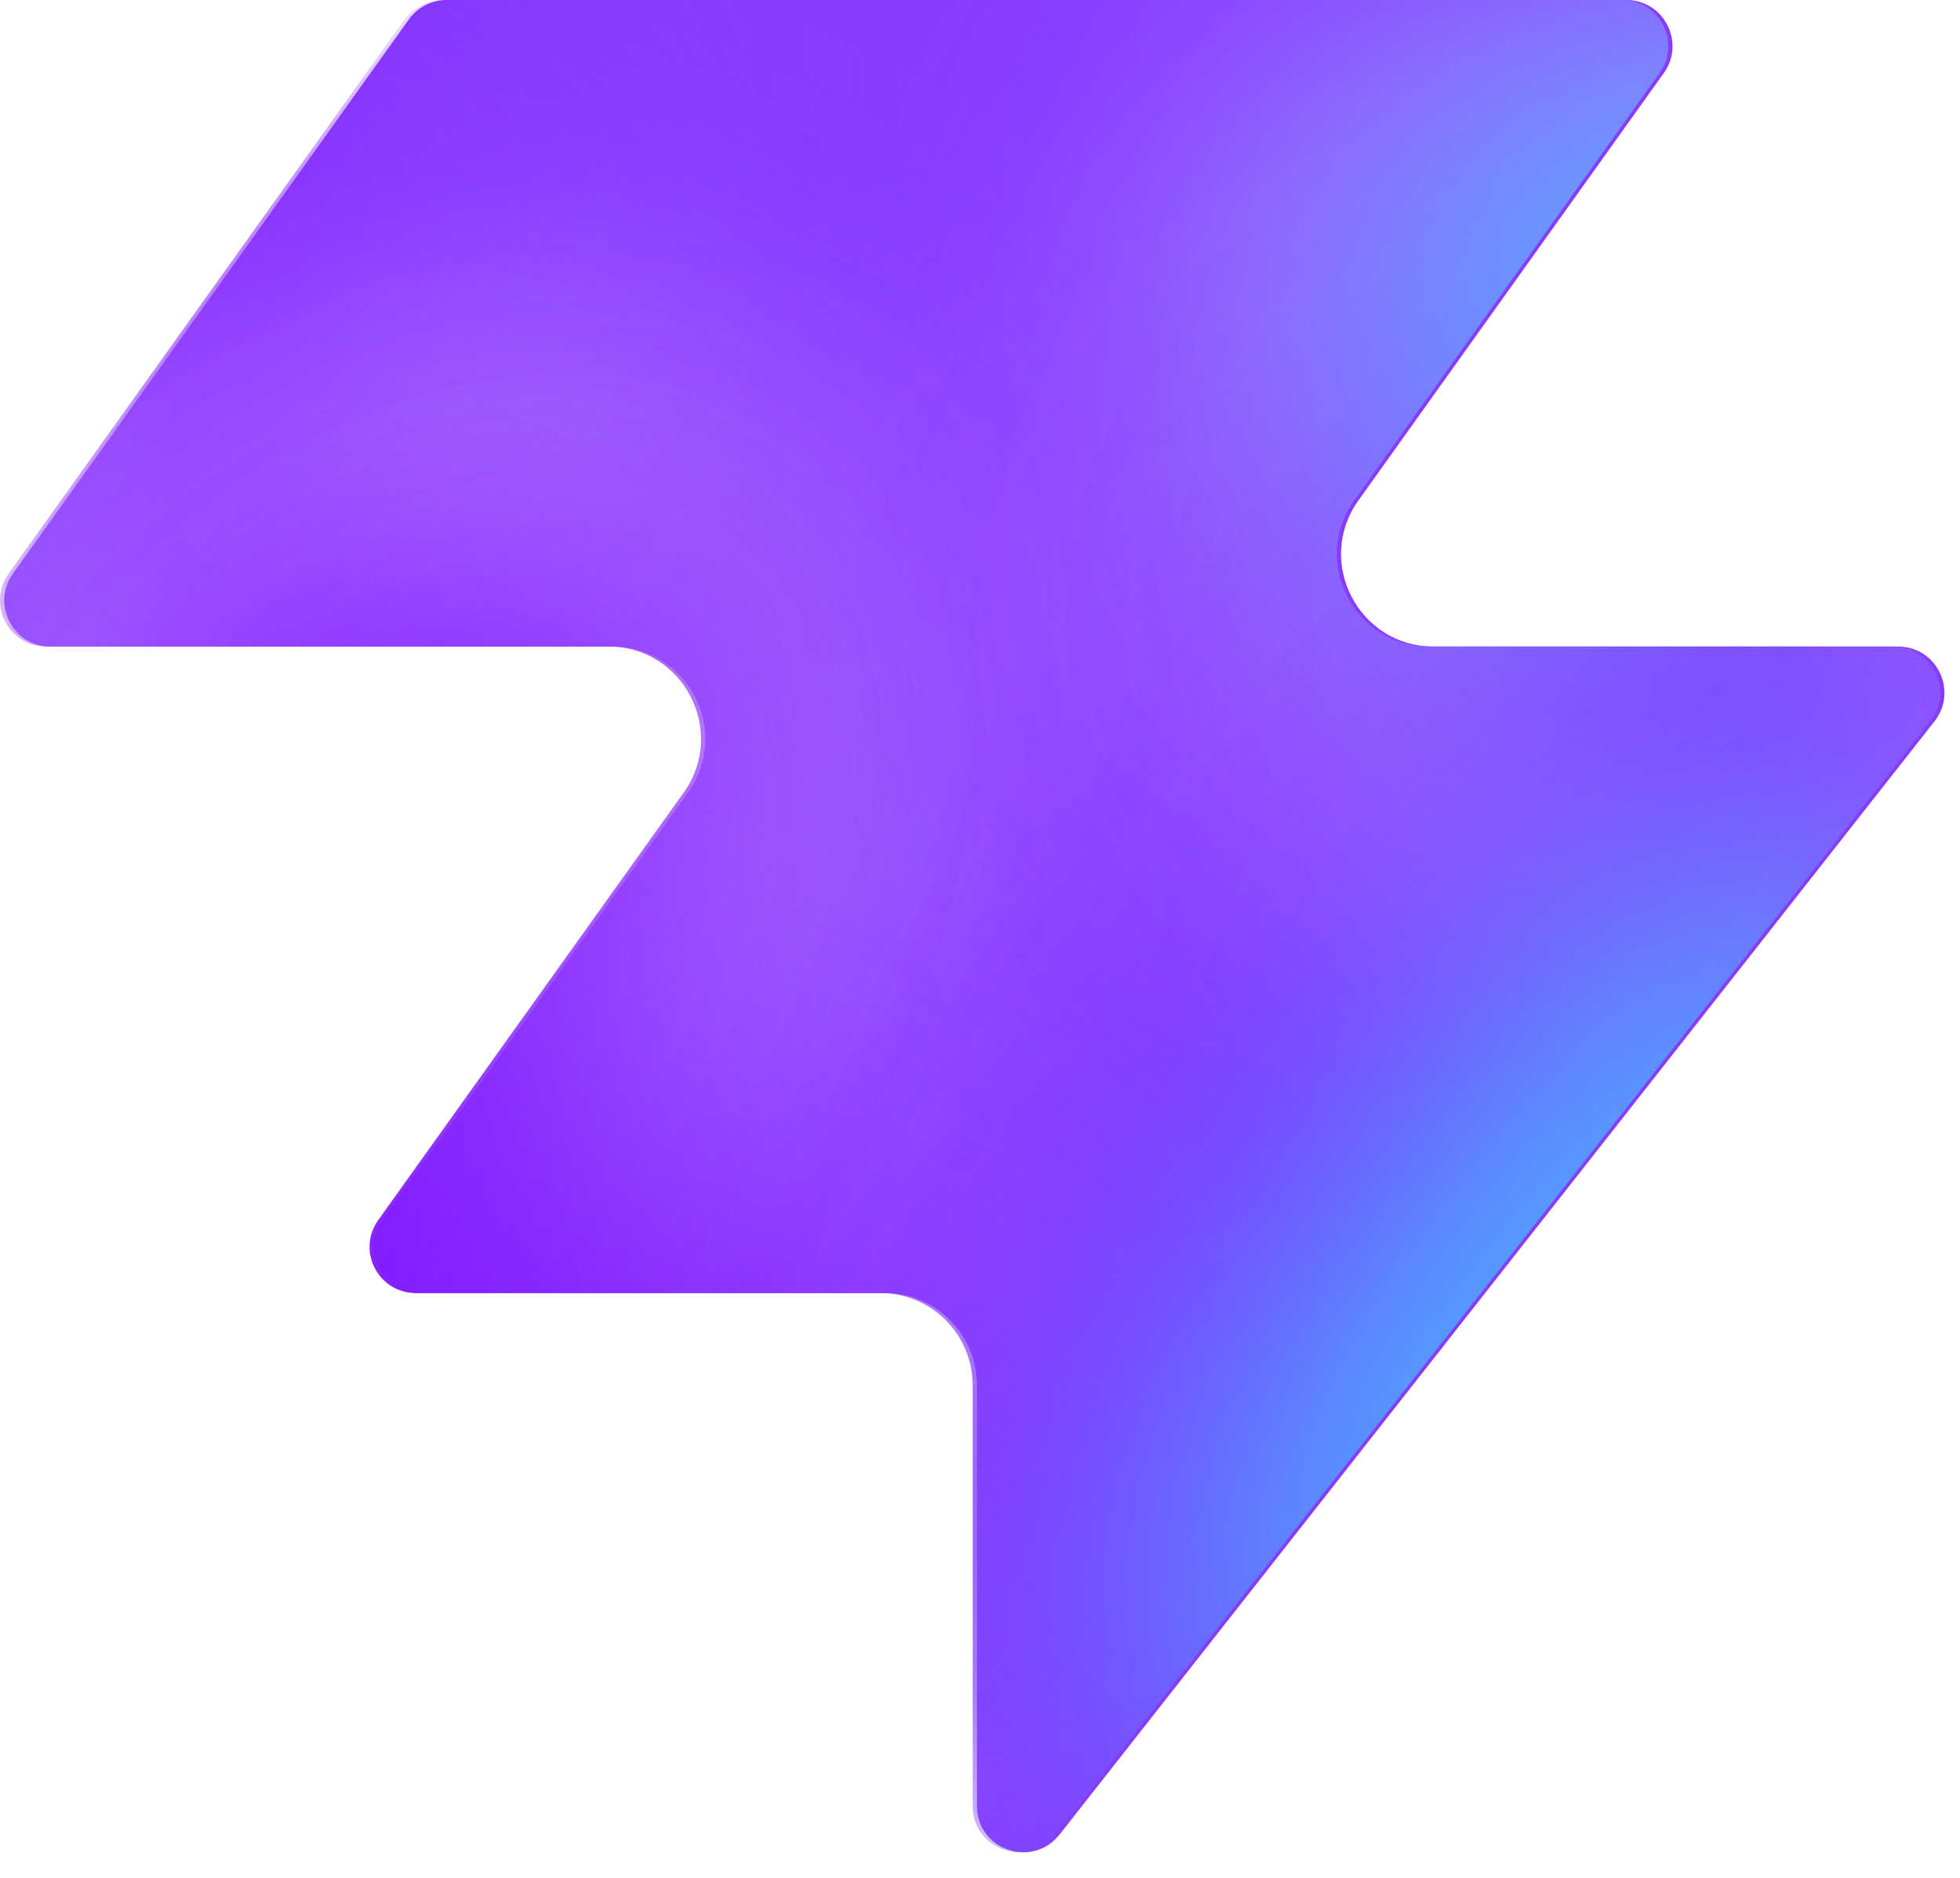
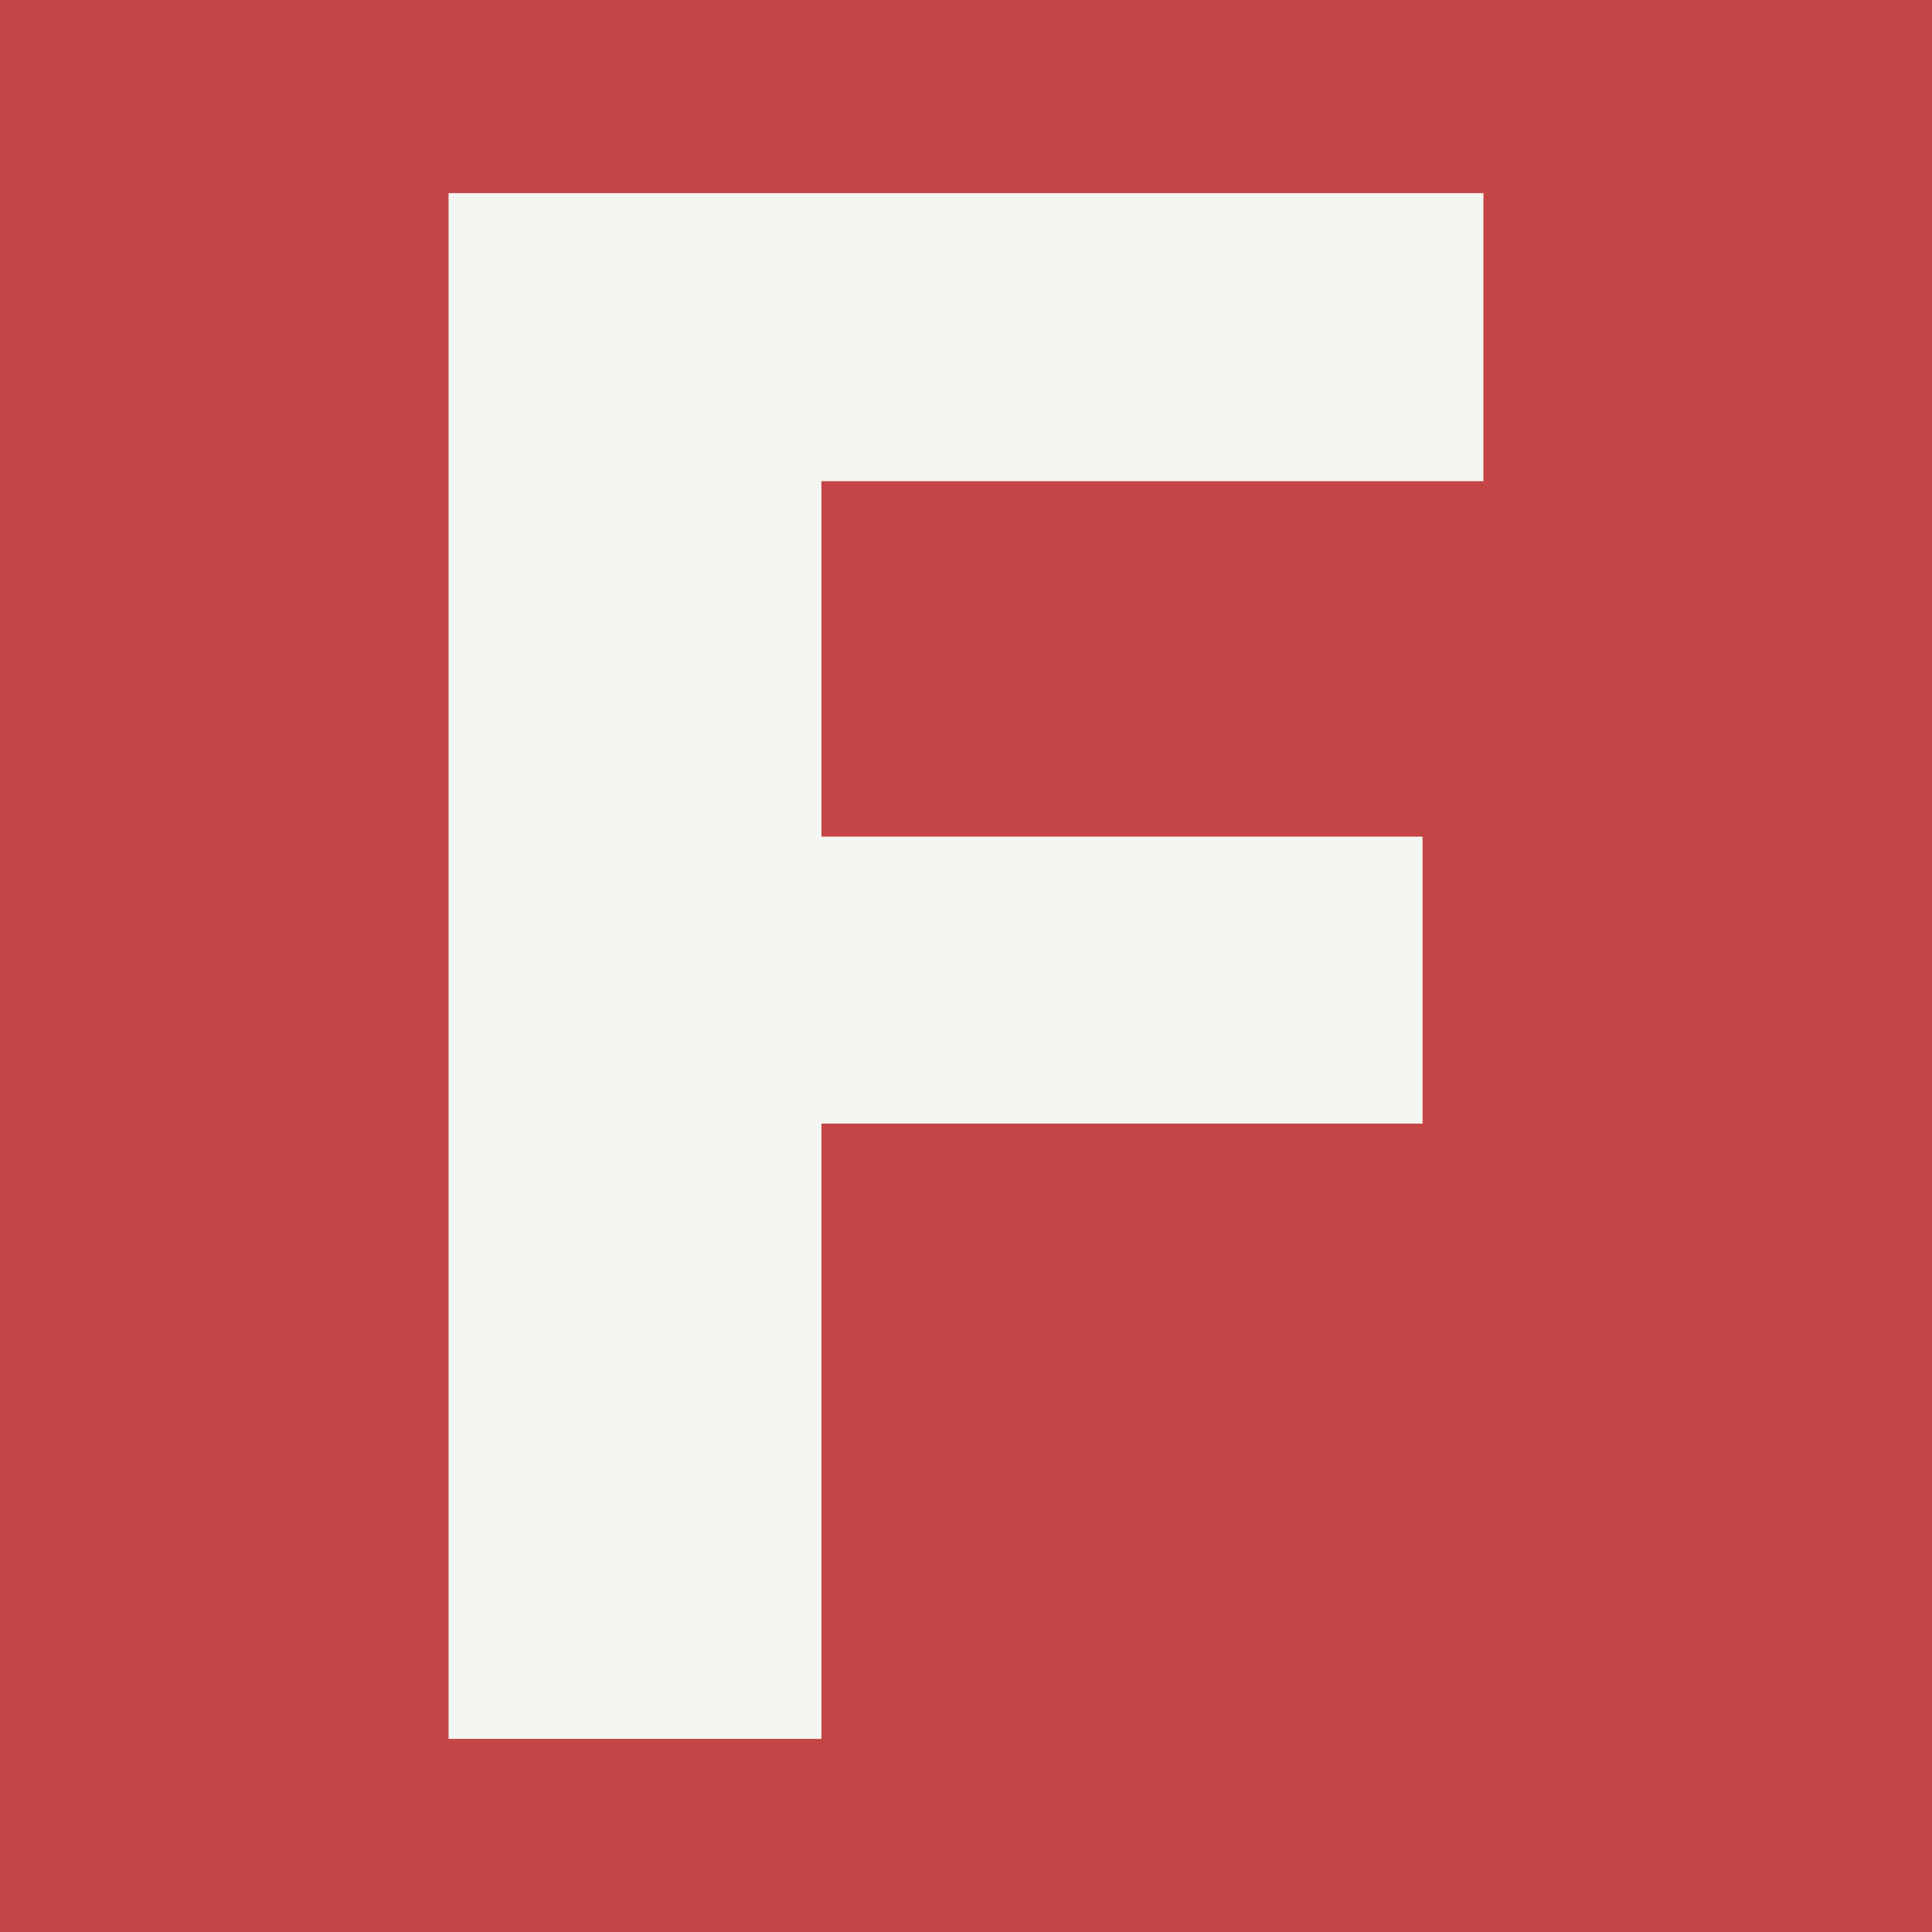
- <svg xmlns="http://www.w3.org/2000/svg" width="48" height="46" fill="none" viewBox="0 0 48 46">
-   <path fill="#863bff" d="M25.946 44.938c-.664.845-2.021.375-2.021-.698V33.937a2.26 2.26 0 0 0-2.262-2.262H10.287c-.92 0-1.456-1.04-.92-1.788l7.48-10.471c1.07-1.497 0-3.578-1.842-3.578H1.237c-.92 0-1.456-1.04-.92-1.788L10.013.474c.214-.297.556-.474.92-.474h28.894c.92 0 1.456 1.04.92 1.788l-7.48 10.471c-1.07 1.498 0 3.579 1.842 3.579h11.377c.943 0 1.473 1.088.89 1.83L25.947 44.94z" style="fill:#863bff;fill:color(display-p3 .525 .23 1);fill-opacity:1" />
-   <mask id="a" width="48" height="46" x="0" y="0" maskUnits="userSpaceOnUse" style="mask-type:alpha">
-     <path fill="#000" d="M25.842 44.938c-.664.844-2.021.375-2.021-.698V33.937a2.26 2.26 0 0 0-2.262-2.262H10.183c-.92 0-1.456-1.04-.92-1.788l7.48-10.471c1.07-1.498 0-3.579-1.842-3.579H1.133c-.92 0-1.456-1.04-.92-1.787L9.91.473c.214-.297.556-.474.92-.474h28.894c.92 0 1.456 1.04.92 1.788l-7.48 10.471c-1.07 1.498 0 3.578 1.842 3.578h11.377c.943 0 1.473 1.088.89 1.832L25.843 44.94z" style="fill:#000;fill-opacity:1" />
-   </mask>
-   <g mask="url(#a)">
-     <g filter="url(#b)">
-       <ellipse cx="5.508" cy="14.704" fill="#ede6ff" rx="5.508" ry="14.704" style="fill:#ede6ff;fill:color(display-p3 .927 .903 1);fill-opacity:1" transform="matrix(.00324 1 1 -.00324 -4.47 31.516)" />
-     </g>
-     <g filter="url(#c)">
-       <ellipse cx="10.399" cy="29.851" fill="#ede6ff" rx="10.399" ry="29.851" style="fill:#ede6ff;fill:color(display-p3 .927 .903 1);fill-opacity:1" transform="matrix(.00324 1 1 -.00324 -39.328 7.883)" />
-     </g>
-     <g filter="url(#d)">
-       <ellipse cx="5.508" cy="30.487" fill="#7e14ff" rx="5.508" ry="30.487" style="fill:#7e14ff;fill:color(display-p3 .492 .077 1);fill-opacity:1" transform="rotate(89.814 -25.913 -14.639)scale(1 -1)" />
-     </g>
-     <g filter="url(#e)">
-       <ellipse cx="5.508" cy="30.599" fill="#7e14ff" rx="5.508" ry="30.599" style="fill:#7e14ff;fill:color(display-p3 .492 .077 1);fill-opacity:1" transform="rotate(89.814 -32.644 -3.334)scale(1 -1)" />
-     </g>
-     <g filter="url(#f)">
-       <ellipse cx="5.508" cy="30.599" fill="#7e14ff" rx="5.508" ry="30.599" style="fill:#7e14ff;fill:color(display-p3 .492 .077 1);fill-opacity:1" transform="matrix(.00324 1 1 -.00324 -34.34 30.47)" />
-     </g>
-     <g filter="url(#g)">
-       <ellipse cx="14.072" cy="22.078" fill="#ede6ff" rx="14.072" ry="22.078" style="fill:#ede6ff;fill:color(display-p3 .927 .903 1);fill-opacity:1" transform="rotate(93.35 24.506 48.493)scale(-1 1)" />
-     </g>
-     <g filter="url(#h)">
-       <ellipse cx="3.47" cy="21.501" fill="#7e14ff" rx="3.47" ry="21.501" style="fill:#7e14ff;fill:color(display-p3 .492 .077 1);fill-opacity:1" transform="rotate(89.009 28.708 47.59)scale(-1 1)" />
-     </g>
-     <g filter="url(#i)">
-       <ellipse cx="3.47" cy="21.501" fill="#7e14ff" rx="3.47" ry="21.501" style="fill:#7e14ff;fill:color(display-p3 .492 .077 1);fill-opacity:1" transform="rotate(89.009 28.708 47.59)scale(-1 1)" />
-     </g>
-     <g filter="url(#j)">
-       <ellipse cx=".387" cy="8.972" fill="#7e14ff" rx="4.407" ry="29.108" style="fill:#7e14ff;fill:color(display-p3 .492 .077 1);fill-opacity:1" transform="rotate(39.51 .387 8.972)" />
-     </g>
-     <g filter="url(#k)">
-       <ellipse cx="47.523" cy="-6.092" fill="#7e14ff" rx="4.407" ry="29.108" style="fill:#7e14ff;fill:color(display-p3 .492 .077 1);fill-opacity:1" transform="rotate(37.892 47.523 -6.092)" />
-     </g>
-     <g filter="url(#l)">
-       <ellipse cx="41.412" cy="6.333" fill="#47bfff" rx="5.971" ry="9.665" style="fill:#47bfff;fill:color(display-p3 .28 .748 1);fill-opacity:1" transform="rotate(37.892 41.412 6.333)" />
-     </g>
-     <g filter="url(#m)">
-       <ellipse cx="-1.879" cy="38.332" fill="#7e14ff" rx="4.407" ry="29.108" style="fill:#7e14ff;fill:color(display-p3 .492 .077 1);fill-opacity:1" transform="rotate(37.892 -1.88 38.332)" />
-     </g>
-     <g filter="url(#n)">
-       <ellipse cx="-1.879" cy="38.332" fill="#7e14ff" rx="4.407" ry="29.108" style="fill:#7e14ff;fill:color(display-p3 .492 .077 1);fill-opacity:1" transform="rotate(37.892 -1.88 38.332)" />
-     </g>
-     <g filter="url(#o)">
-       <ellipse cx="35.651" cy="29.907" fill="#7e14ff" rx="4.407" ry="29.108" style="fill:#7e14ff;fill:color(display-p3 .492 .077 1);fill-opacity:1" transform="rotate(37.892 35.651 29.907)" />
-     </g>
-     <g filter="url(#p)">
-       <ellipse cx="38.418" cy="32.4" fill="#47bfff" rx="5.971" ry="15.297" style="fill:#47bfff;fill:color(display-p3 .28 .748 1);fill-opacity:1" transform="rotate(37.892 38.418 32.4)" />
+ <svg xmlns="http://www.w3.org/2000/svg" version="1.1" viewBox="0 0 200 200">
+   <rect width="200" height="200" fill="url('#gradient')" />
+   <defs>
+     <linearGradient id="gradient" gradientTransform="rotate(130 0.5 0.5)">
+       <stop offset="0%" stop-color="#c44545" />
+       <stop offset="100%" stop-color="#c44545" />
+     </linearGradient>
+   </defs>
+   <g>
+     <g fill="#f4f6f1" transform="matrix(11.25275,0,0,11.25275,34.3964,180.0064)" stroke="#254c79" stroke-width="0">
+       <path d="M10.03-8.30L10.03-5.66L4.50-5.66L4.50 0L1.07 0L1.07-14.22L10.59-14.22L10.59-11.57L4.50-11.57L4.50-8.30L10.03-8.30Z" />
    </g>
  </g>
-   <defs>
-     <filter id="b" width="60.045" height="41.654" x="-19.77" y="16.149" color-interpolation-filters="sRGB" filterUnits="userSpaceOnUse">
-       <feFlood flood-opacity="0" result="BackgroundImageFix" />
-       <feBlend in="SourceGraphic" in2="BackgroundImageFix" result="shape" />
-       <feGaussianBlur result="effect1_foregroundBlur_2002_17158" stdDeviation="7.659" />
-     </filter>
-     <filter id="c" width="90.34" height="51.437" x="-54.613" y="-7.533" color-interpolation-filters="sRGB" filterUnits="userSpaceOnUse">
-       <feFlood flood-opacity="0" result="BackgroundImageFix" />
-       <feBlend in="SourceGraphic" in2="BackgroundImageFix" result="shape" />
-       <feGaussianBlur result="effect1_foregroundBlur_2002_17158" stdDeviation="7.659" />
-     </filter>
-     <filter id="d" width="79.355" height="29.4" x="-49.64" y="2.03" color-interpolation-filters="sRGB" filterUnits="userSpaceOnUse">
-       <feFlood flood-opacity="0" result="BackgroundImageFix" />
-       <feBlend in="SourceGraphic" in2="BackgroundImageFix" result="shape" />
-       <feGaussianBlur result="effect1_foregroundBlur_2002_17158" stdDeviation="4.596" />
-     </filter>
-     <filter id="e" width="79.579" height="29.4" x="-45.045" y="20.029" color-interpolation-filters="sRGB" filterUnits="userSpaceOnUse">
-       <feFlood flood-opacity="0" result="BackgroundImageFix" />
-       <feBlend in="SourceGraphic" in2="BackgroundImageFix" result="shape" />
-       <feGaussianBlur result="effect1_foregroundBlur_2002_17158" stdDeviation="4.596" />
-     </filter>
-     <filter id="f" width="79.579" height="29.4" x="-43.513" y="21.178" color-interpolation-filters="sRGB" filterUnits="userSpaceOnUse">
-       <feFlood flood-opacity="0" result="BackgroundImageFix" />
-       <feBlend in="SourceGraphic" in2="BackgroundImageFix" result="shape" />
-       <feGaussianBlur result="effect1_foregroundBlur_2002_17158" stdDeviation="4.596" />
-     </filter>
-     <filter id="g" width="74.749" height="58.852" x="15.756" y="-17.901" color-interpolation-filters="sRGB" filterUnits="userSpaceOnUse">
-       <feFlood flood-opacity="0" result="BackgroundImageFix" />
-       <feBlend in="SourceGraphic" in2="BackgroundImageFix" result="shape" />
-       <feGaussianBlur result="effect1_foregroundBlur_2002_17158" stdDeviation="7.659" />
-     </filter>
-     <filter id="h" width="61.377" height="25.362" x="23.548" y="2.284" color-interpolation-filters="sRGB" filterUnits="userSpaceOnUse">
-       <feFlood flood-opacity="0" result="BackgroundImageFix" />
-       <feBlend in="SourceGraphic" in2="BackgroundImageFix" result="shape" />
-       <feGaussianBlur result="effect1_foregroundBlur_2002_17158" stdDeviation="4.596" />
-     </filter>
-     <filter id="i" width="61.377" height="25.362" x="23.548" y="2.284" color-interpolation-filters="sRGB" filterUnits="userSpaceOnUse">
-       <feFlood flood-opacity="0" result="BackgroundImageFix" />
-       <feBlend in="SourceGraphic" in2="BackgroundImageFix" result="shape" />
-       <feGaussianBlur result="effect1_foregroundBlur_2002_17158" stdDeviation="4.596" />
-     </filter>
-     <filter id="j" width="56.045" height="63.649" x="-27.636" y="-22.853" color-interpolation-filters="sRGB" filterUnits="userSpaceOnUse">
-       <feFlood flood-opacity="0" result="BackgroundImageFix" />
-       <feBlend in="SourceGraphic" in2="BackgroundImageFix" result="shape" />
-       <feGaussianBlur result="effect1_foregroundBlur_2002_17158" stdDeviation="4.596" />
-     </filter>
-     <filter id="k" width="54.814" height="64.646" x="20.116" y="-38.415" color-interpolation-filters="sRGB" filterUnits="userSpaceOnUse">
-       <feFlood flood-opacity="0" result="BackgroundImageFix" />
-       <feBlend in="SourceGraphic" in2="BackgroundImageFix" result="shape" />
-       <feGaussianBlur result="effect1_foregroundBlur_2002_17158" stdDeviation="4.596" />
-     </filter>
-     <filter id="l" width="33.541" height="35.313" x="24.641" y="-11.323" color-interpolation-filters="sRGB" filterUnits="userSpaceOnUse">
-       <feFlood flood-opacity="0" result="BackgroundImageFix" />
-       <feBlend in="SourceGraphic" in2="BackgroundImageFix" result="shape" />
-       <feGaussianBlur result="effect1_foregroundBlur_2002_17158" stdDeviation="4.596" />
-     </filter>
-     <filter id="m" width="54.814" height="64.646" x="-29.286" y="6.009" color-interpolation-filters="sRGB" filterUnits="userSpaceOnUse">
-       <feFlood flood-opacity="0" result="BackgroundImageFix" />
-       <feBlend in="SourceGraphic" in2="BackgroundImageFix" result="shape" />
-       <feGaussianBlur result="effect1_foregroundBlur_2002_17158" stdDeviation="4.596" />
-     </filter>
-     <filter id="n" width="54.814" height="64.646" x="-29.286" y="6.009" color-interpolation-filters="sRGB" filterUnits="userSpaceOnUse">
-       <feFlood flood-opacity="0" result="BackgroundImageFix" />
-       <feBlend in="SourceGraphic" in2="BackgroundImageFix" result="shape" />
-       <feGaussianBlur result="effect1_foregroundBlur_2002_17158" stdDeviation="4.596" />
-     </filter>
-     <filter id="o" width="54.814" height="64.646" x="8.244" y="-2.416" color-interpolation-filters="sRGB" filterUnits="userSpaceOnUse">
-       <feFlood flood-opacity="0" result="BackgroundImageFix" />
-       <feBlend in="SourceGraphic" in2="BackgroundImageFix" result="shape" />
-       <feGaussianBlur result="effect1_foregroundBlur_2002_17158" stdDeviation="4.596" />
-     </filter>
-     <filter id="p" width="39.409" height="43.623" x="18.713" y="10.588" color-interpolation-filters="sRGB" filterUnits="userSpaceOnUse">
-       <feFlood flood-opacity="0" result="BackgroundImageFix" />
-       <feBlend in="SourceGraphic" in2="BackgroundImageFix" result="shape" />
-       <feGaussianBlur result="effect1_foregroundBlur_2002_17158" stdDeviation="4.596" />
-     </filter>
-   </defs>
</svg>
